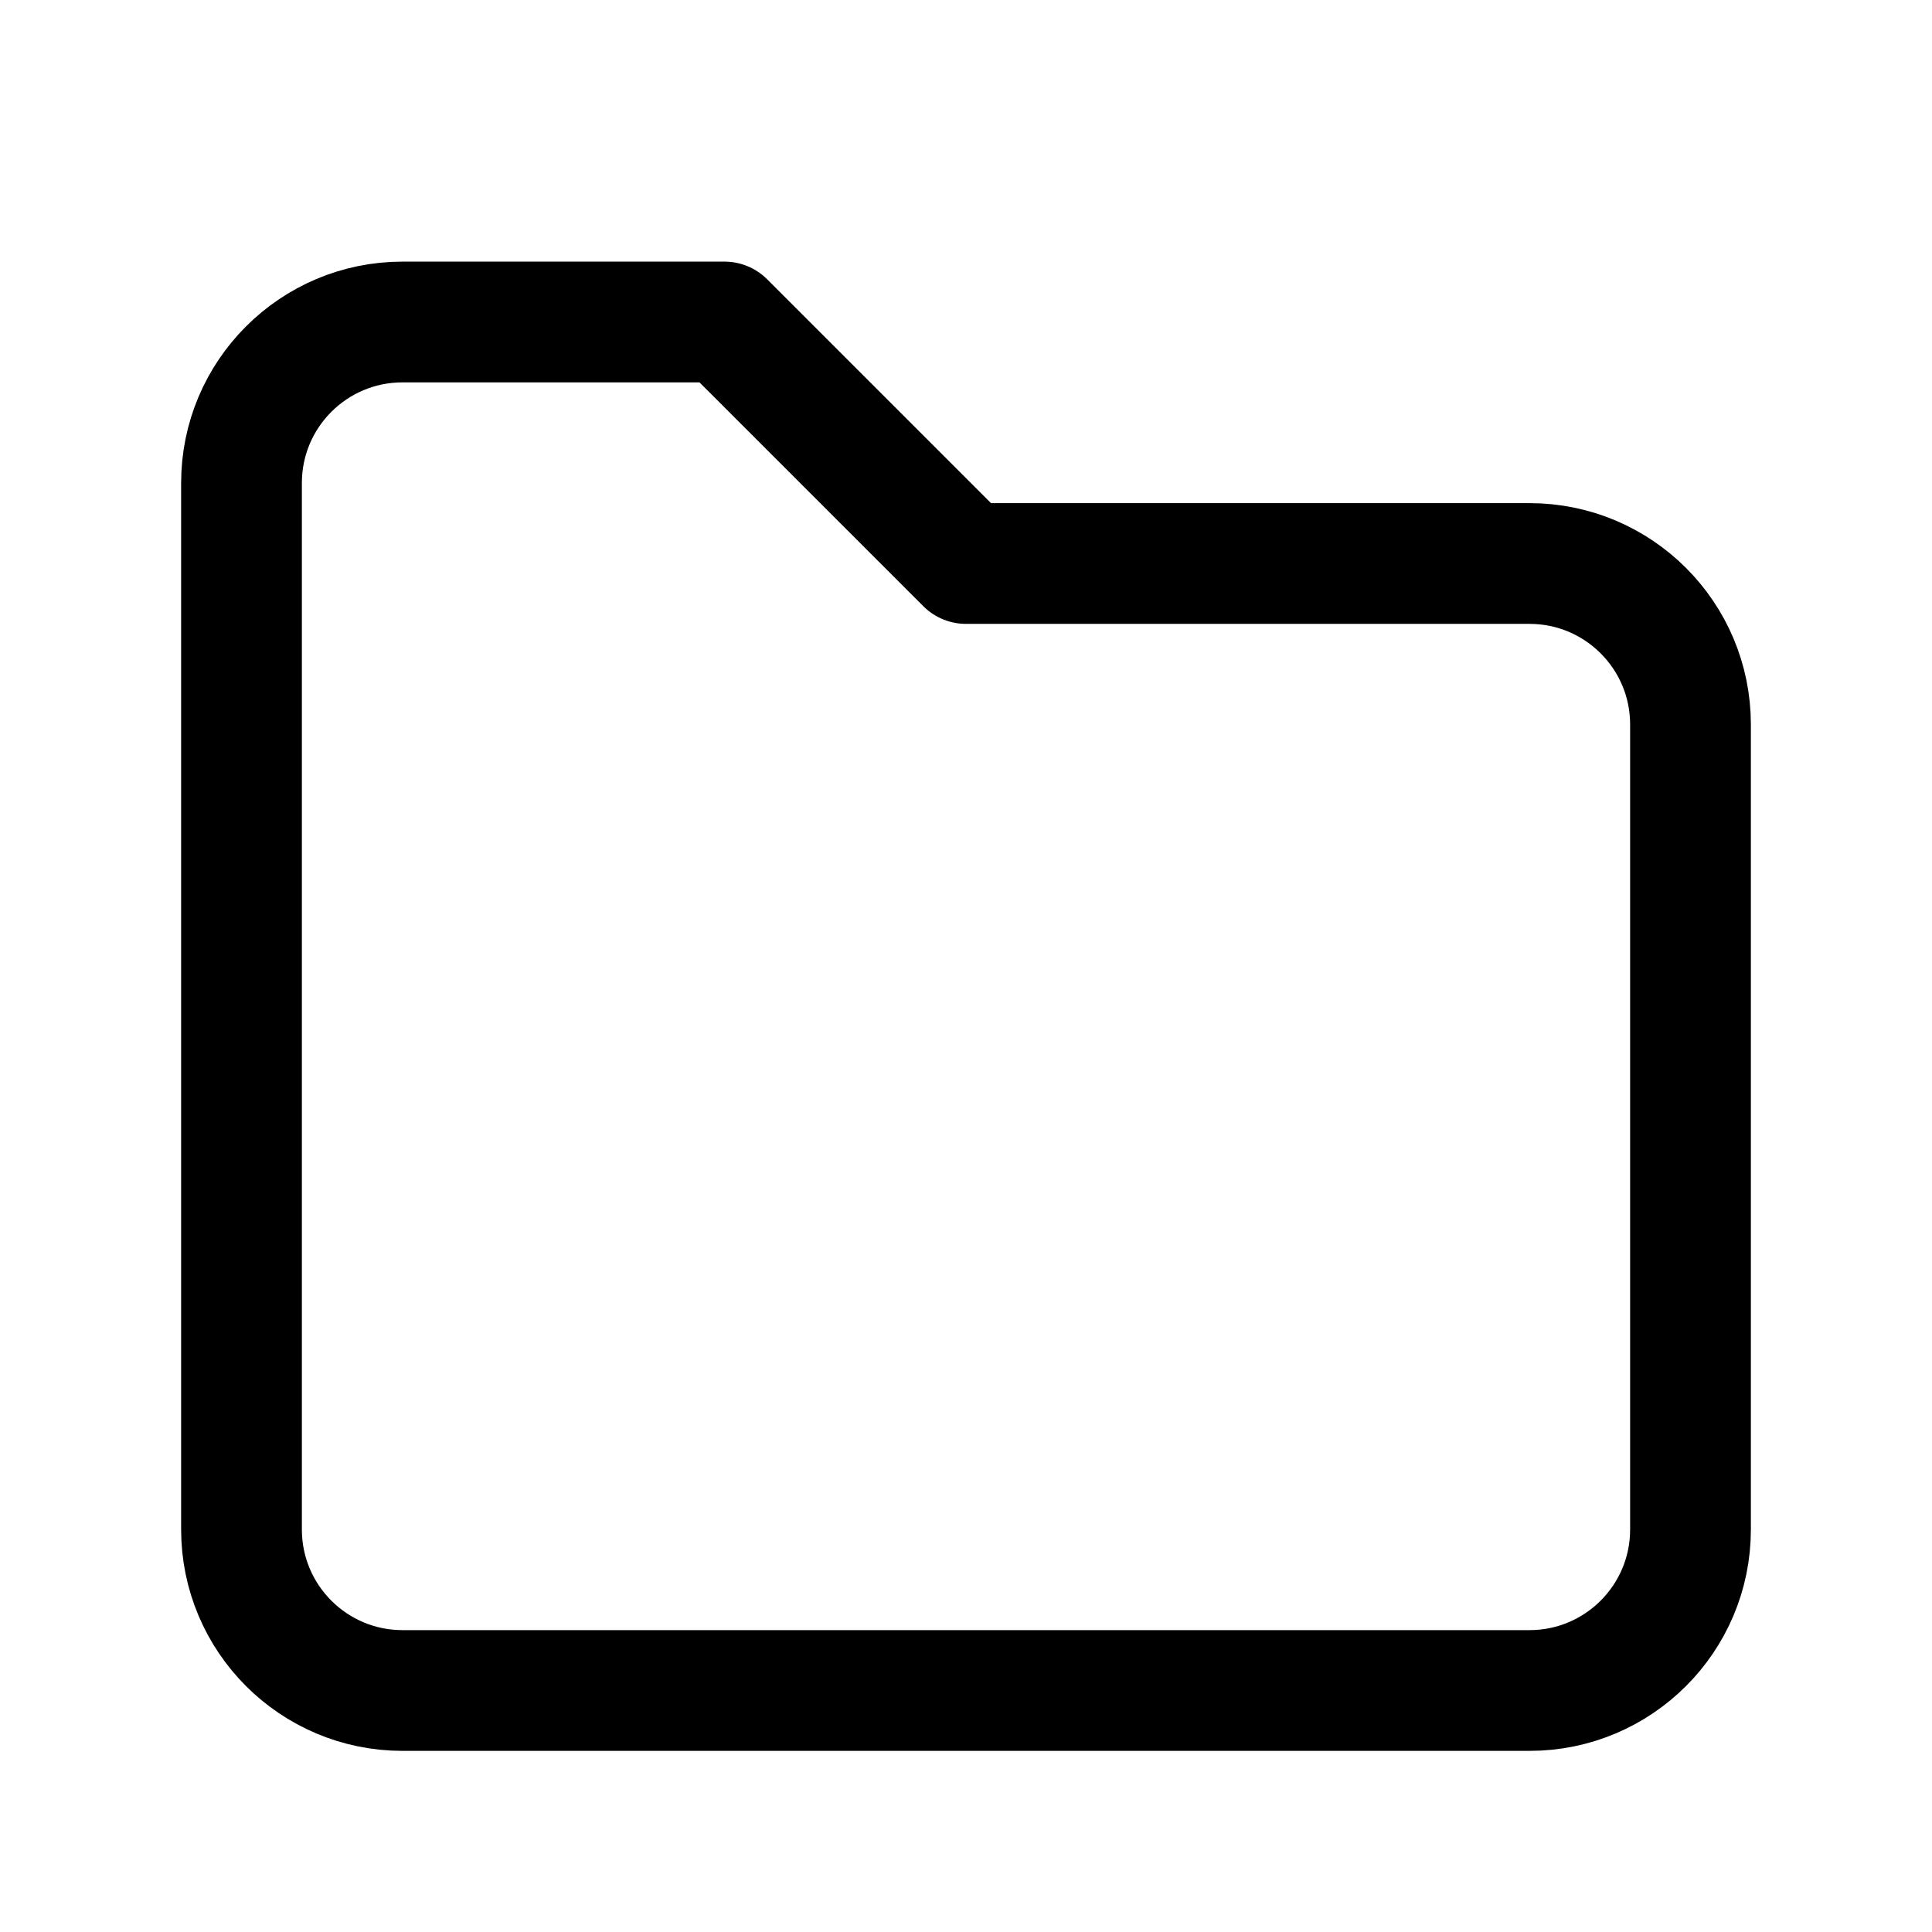
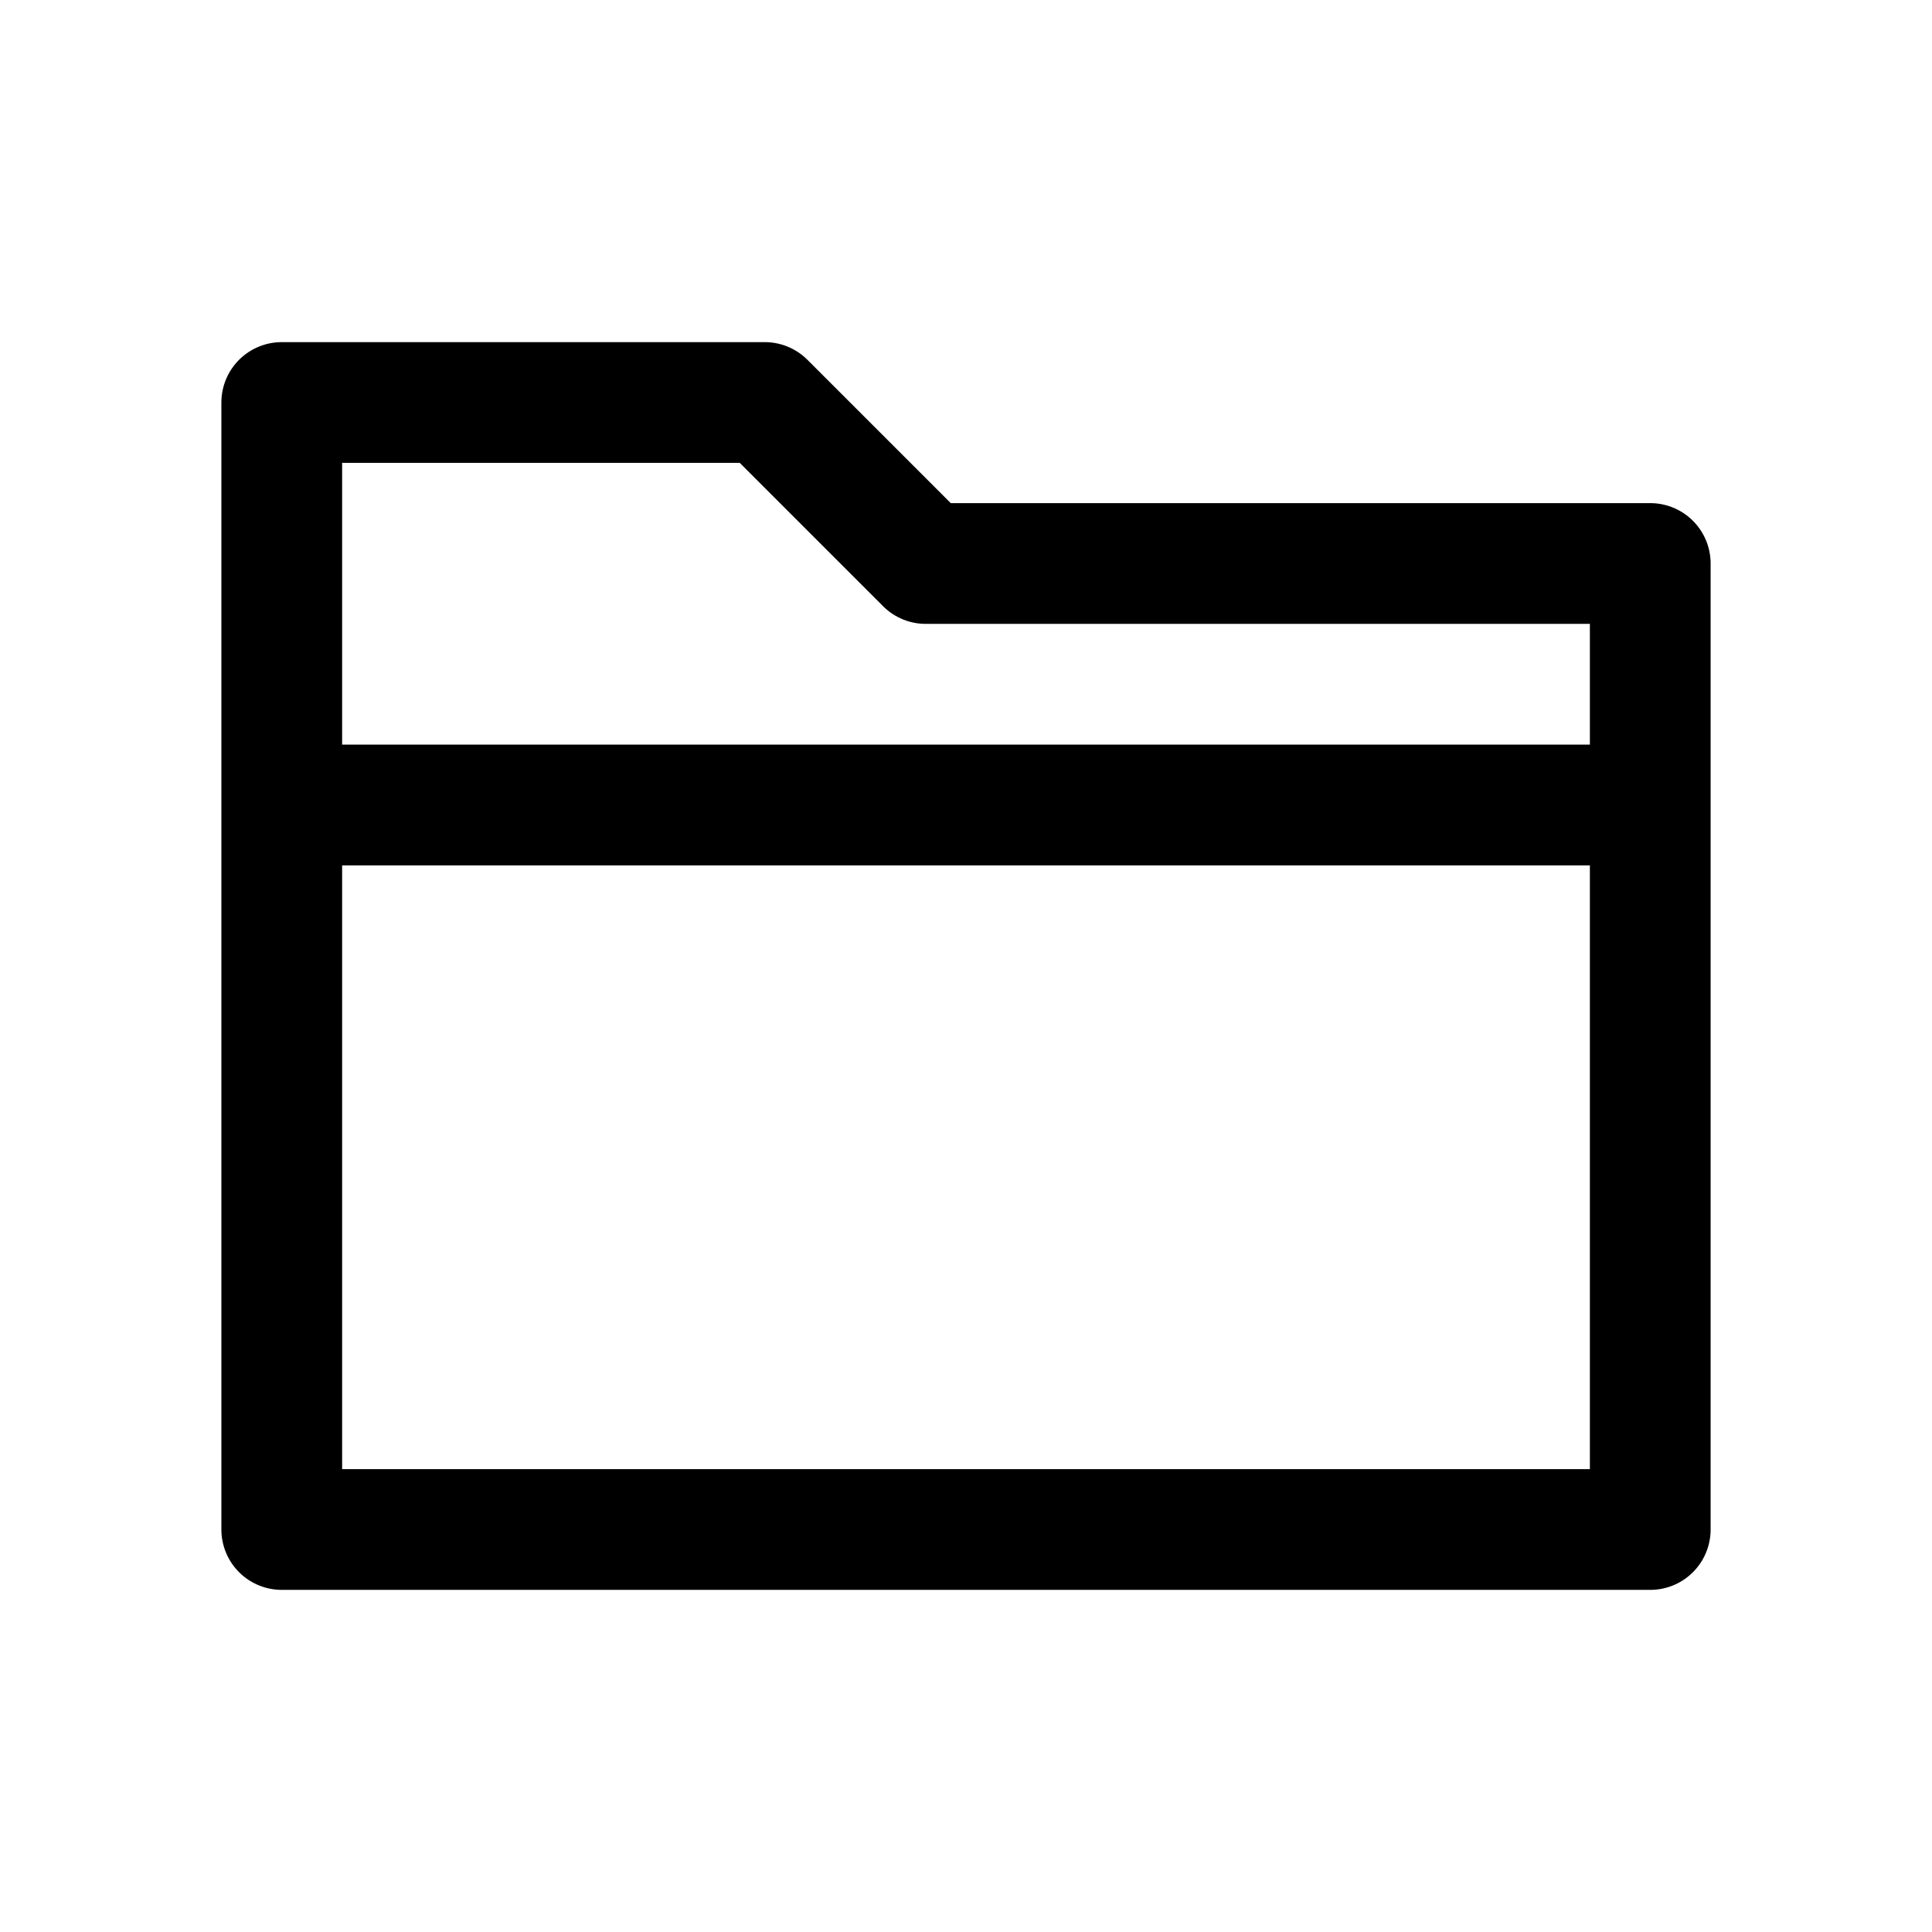
- <svg xmlns="http://www.w3.org/2000/svg" width="24" height="24" viewBox="0 0 24 24" role="img">
-   <g id="icon-folder-1">
-     <g fill="none" stroke="currentColor" stroke-width="1.5" stroke-linecap="round" stroke-linejoin="round">
-       <path d="M3 6A2 2 0 0 1 5 4H9L12 7H19A2 2 0 0 1 21 9V19A2 2 0 0 1 19 21H5A2 2 0 0 1 3 19Z" />
-     </g>
-   </g>
+ <svg xmlns="http://www.w3.org/2000/svg" viewBox="0 0 24 24" stroke="currentColor" fill="none" stroke-width="1.5" stroke-linecap="round" stroke-linejoin="round">
+   <path d="M3.5 7V5h6l2 2h9v12h-17V7ZM3.5 10h17" />
</svg>
